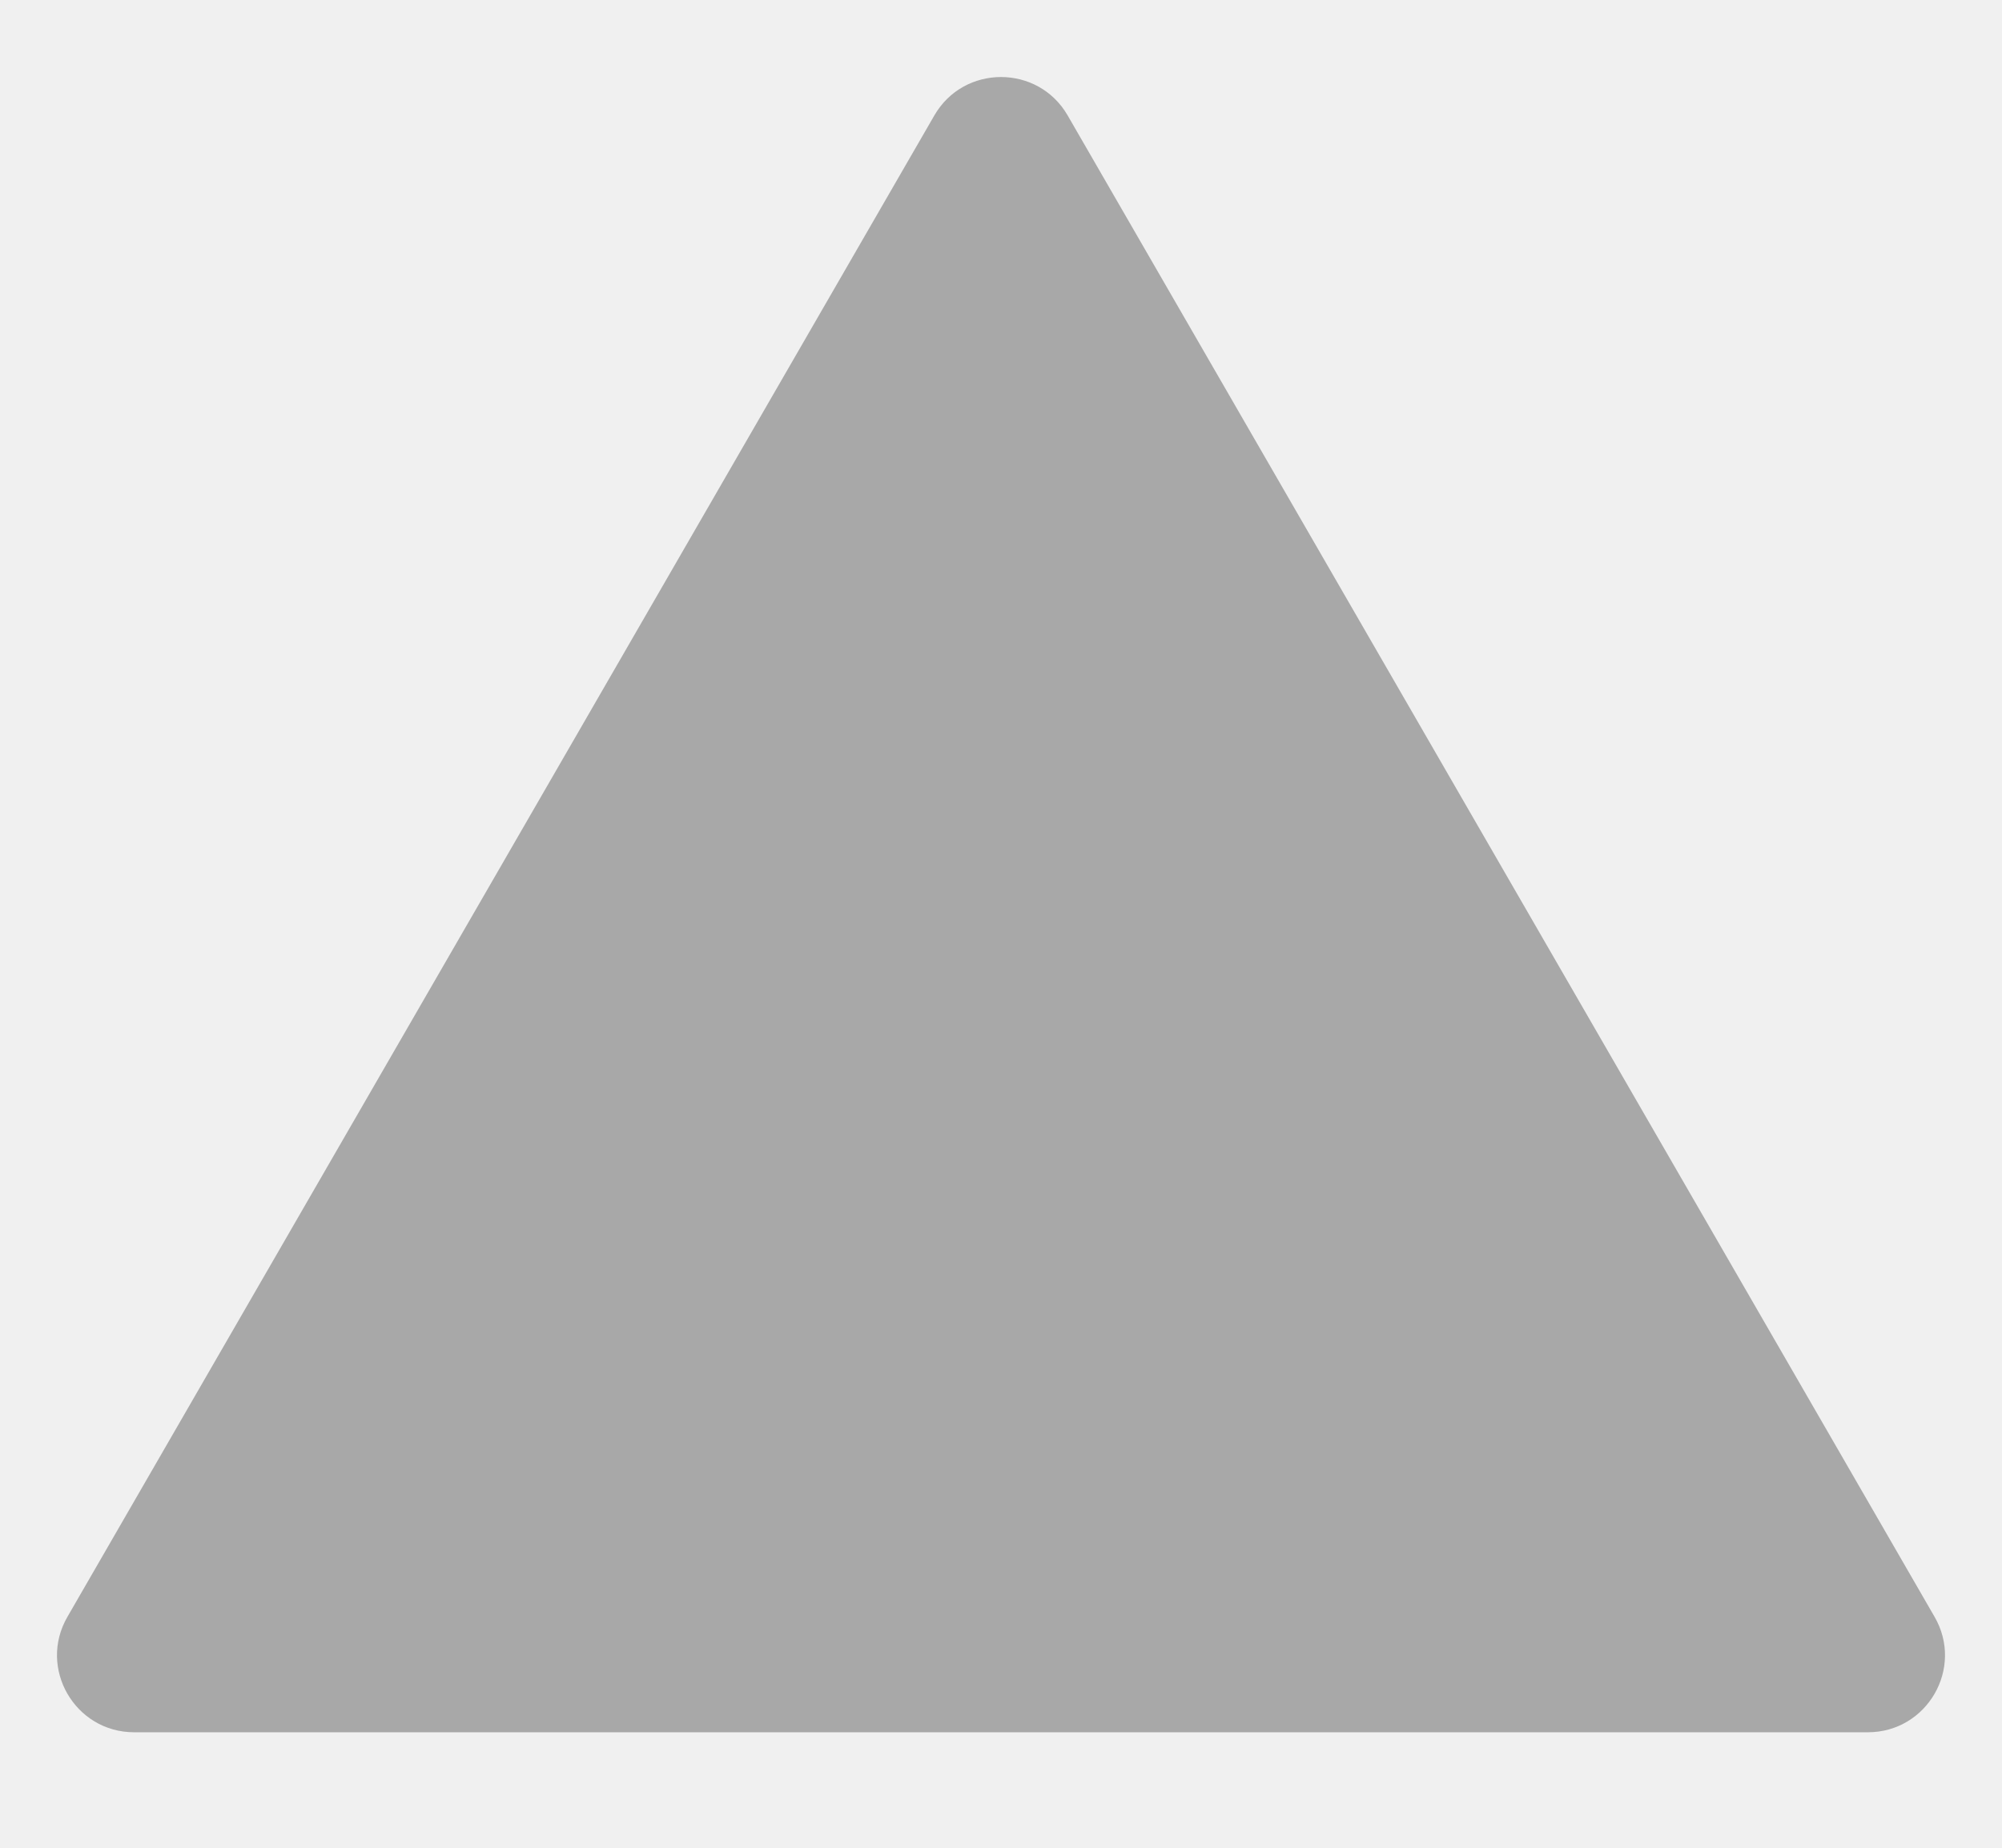
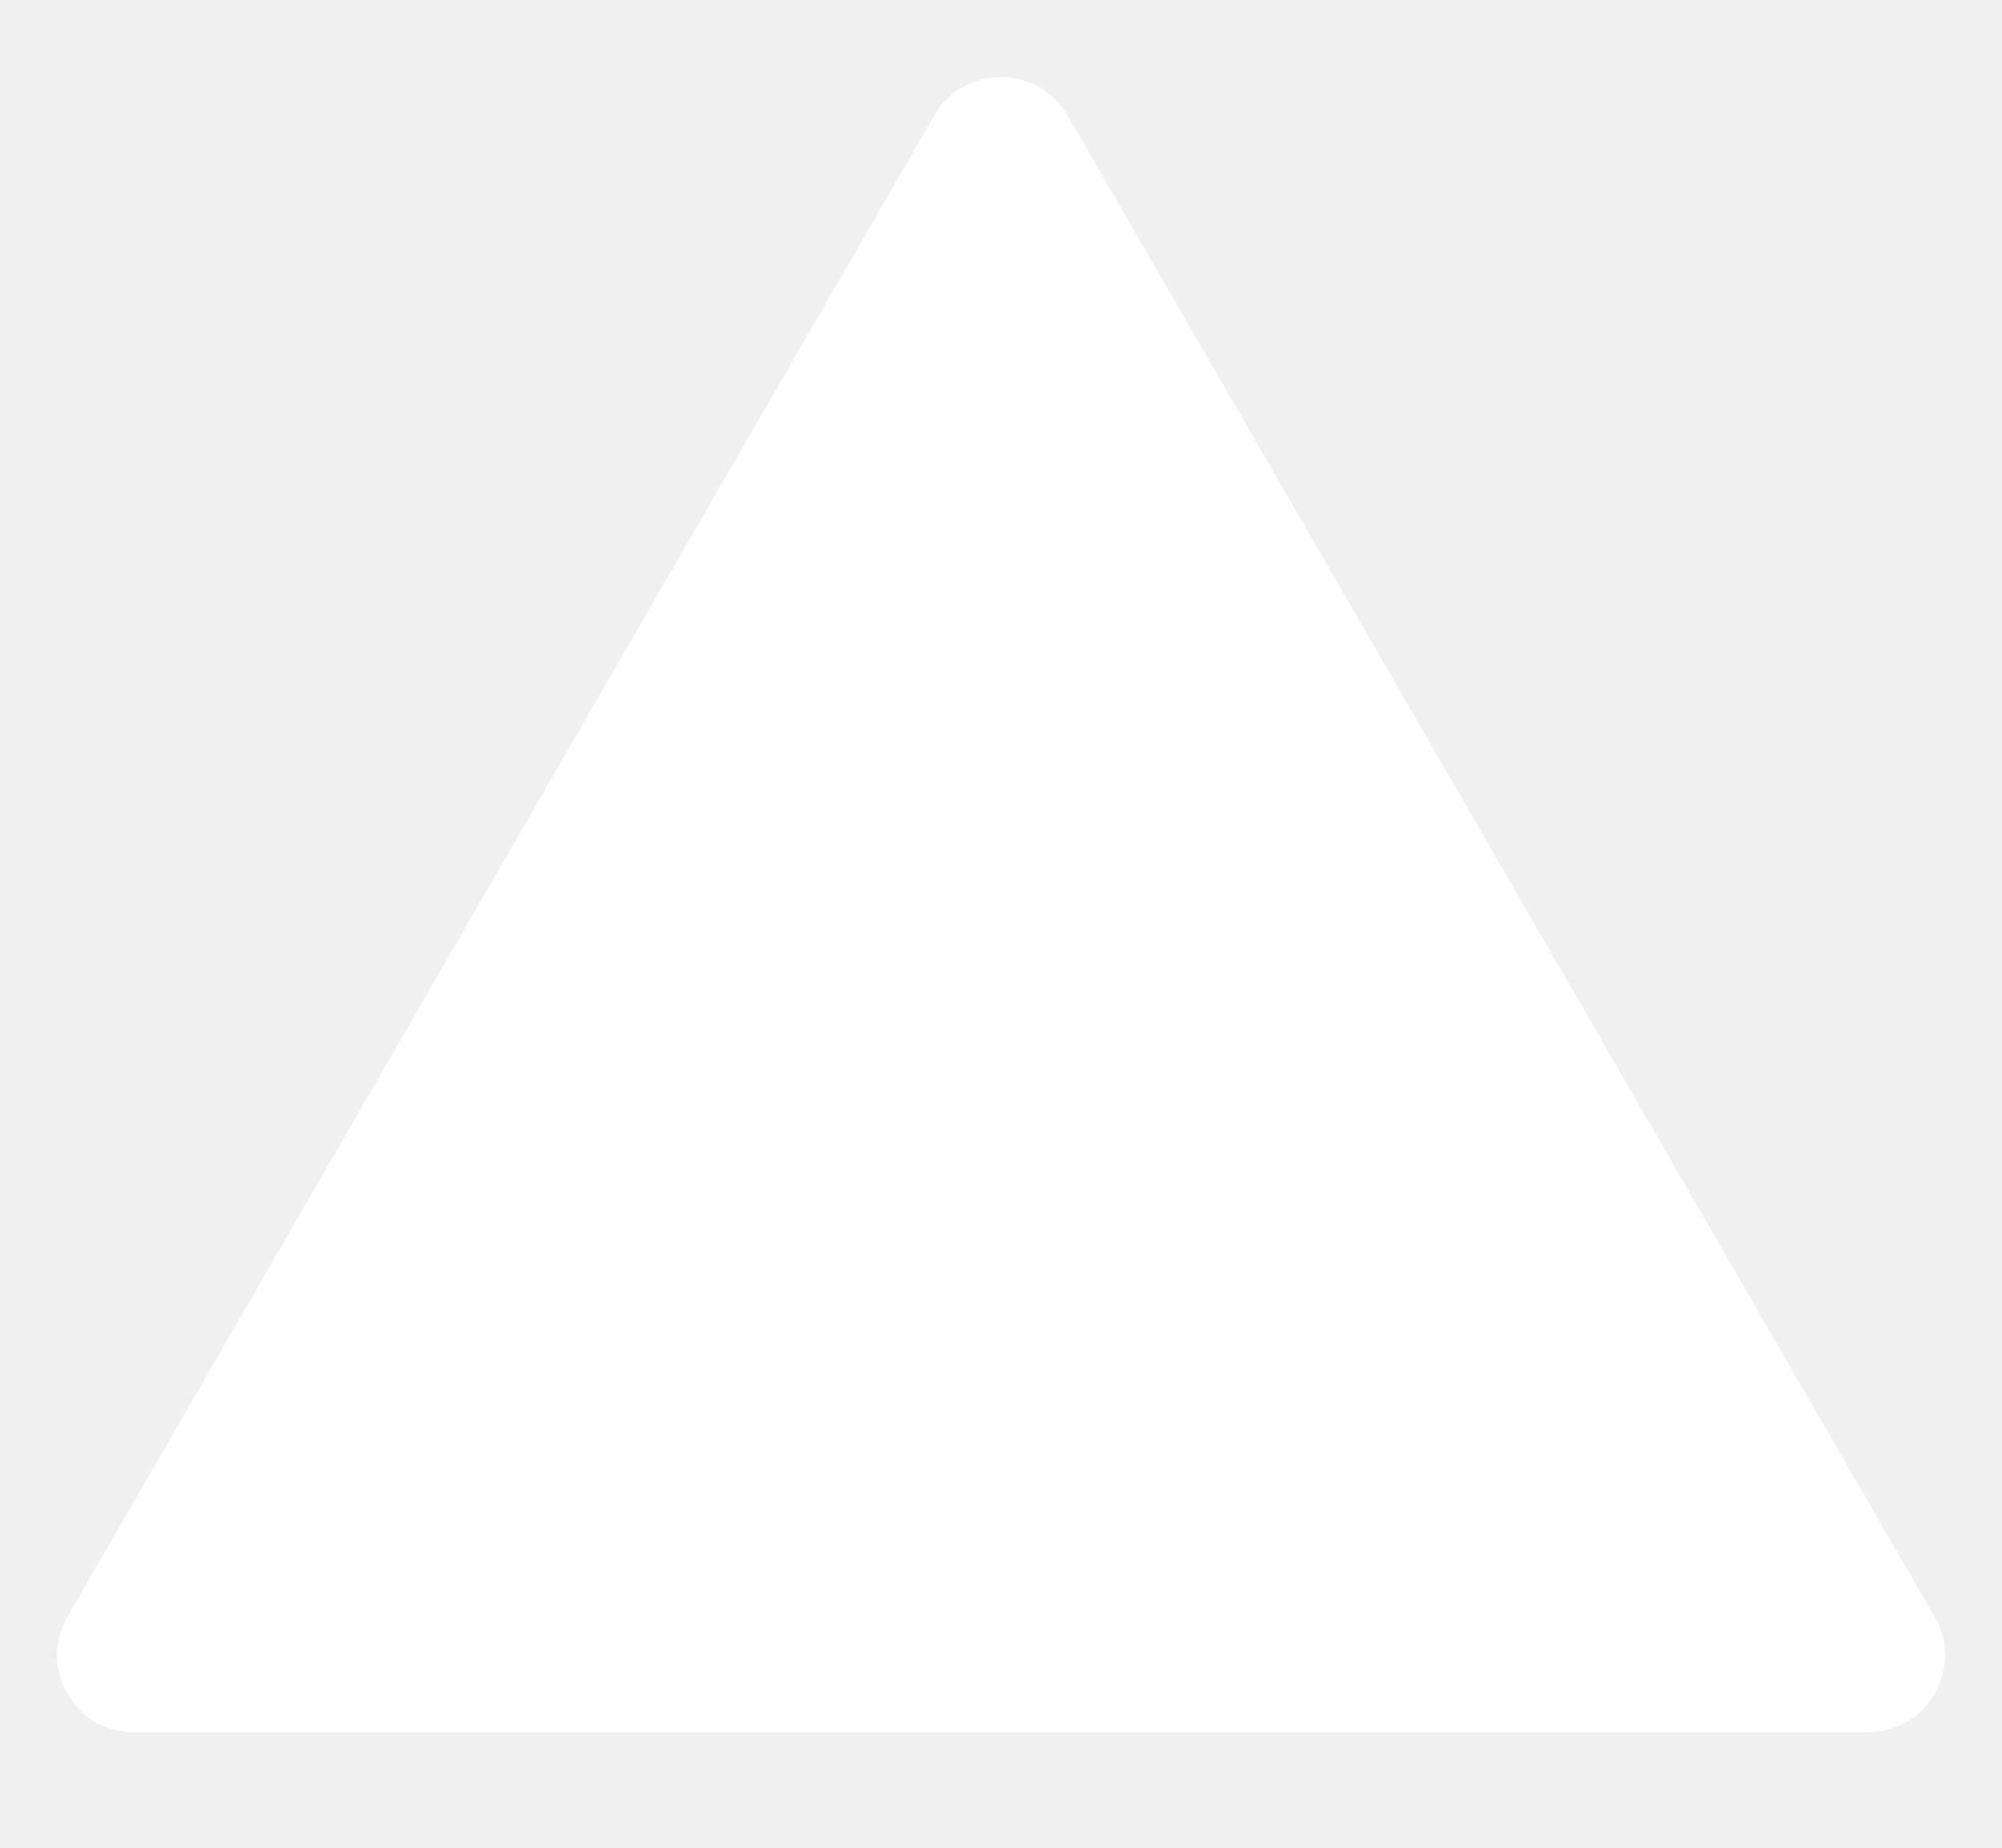
<svg xmlns="http://www.w3.org/2000/svg" width="13" height="12" viewBox="0 0 13 12" fill="none">
-   <path d="M6.067 0.75C6.259 0.417 6.741 0.417 6.933 0.75L12.562 10.5C12.755 10.833 12.514 11.25 12.129 11.25H0.871C0.486 11.25 0.245 10.833 0.438 10.5L6.067 0.75Z" fill="#A8A8A8" />
+   <path d="M6.067 0.75C6.259 0.417 6.741 0.417 6.933 0.75L12.562 10.5C12.755 10.833 12.514 11.25 12.129 11.25H0.871C0.486 11.25 0.245 10.833 0.438 10.5L6.067 0.75Z" fill="#FFFFFF" />
</svg>
